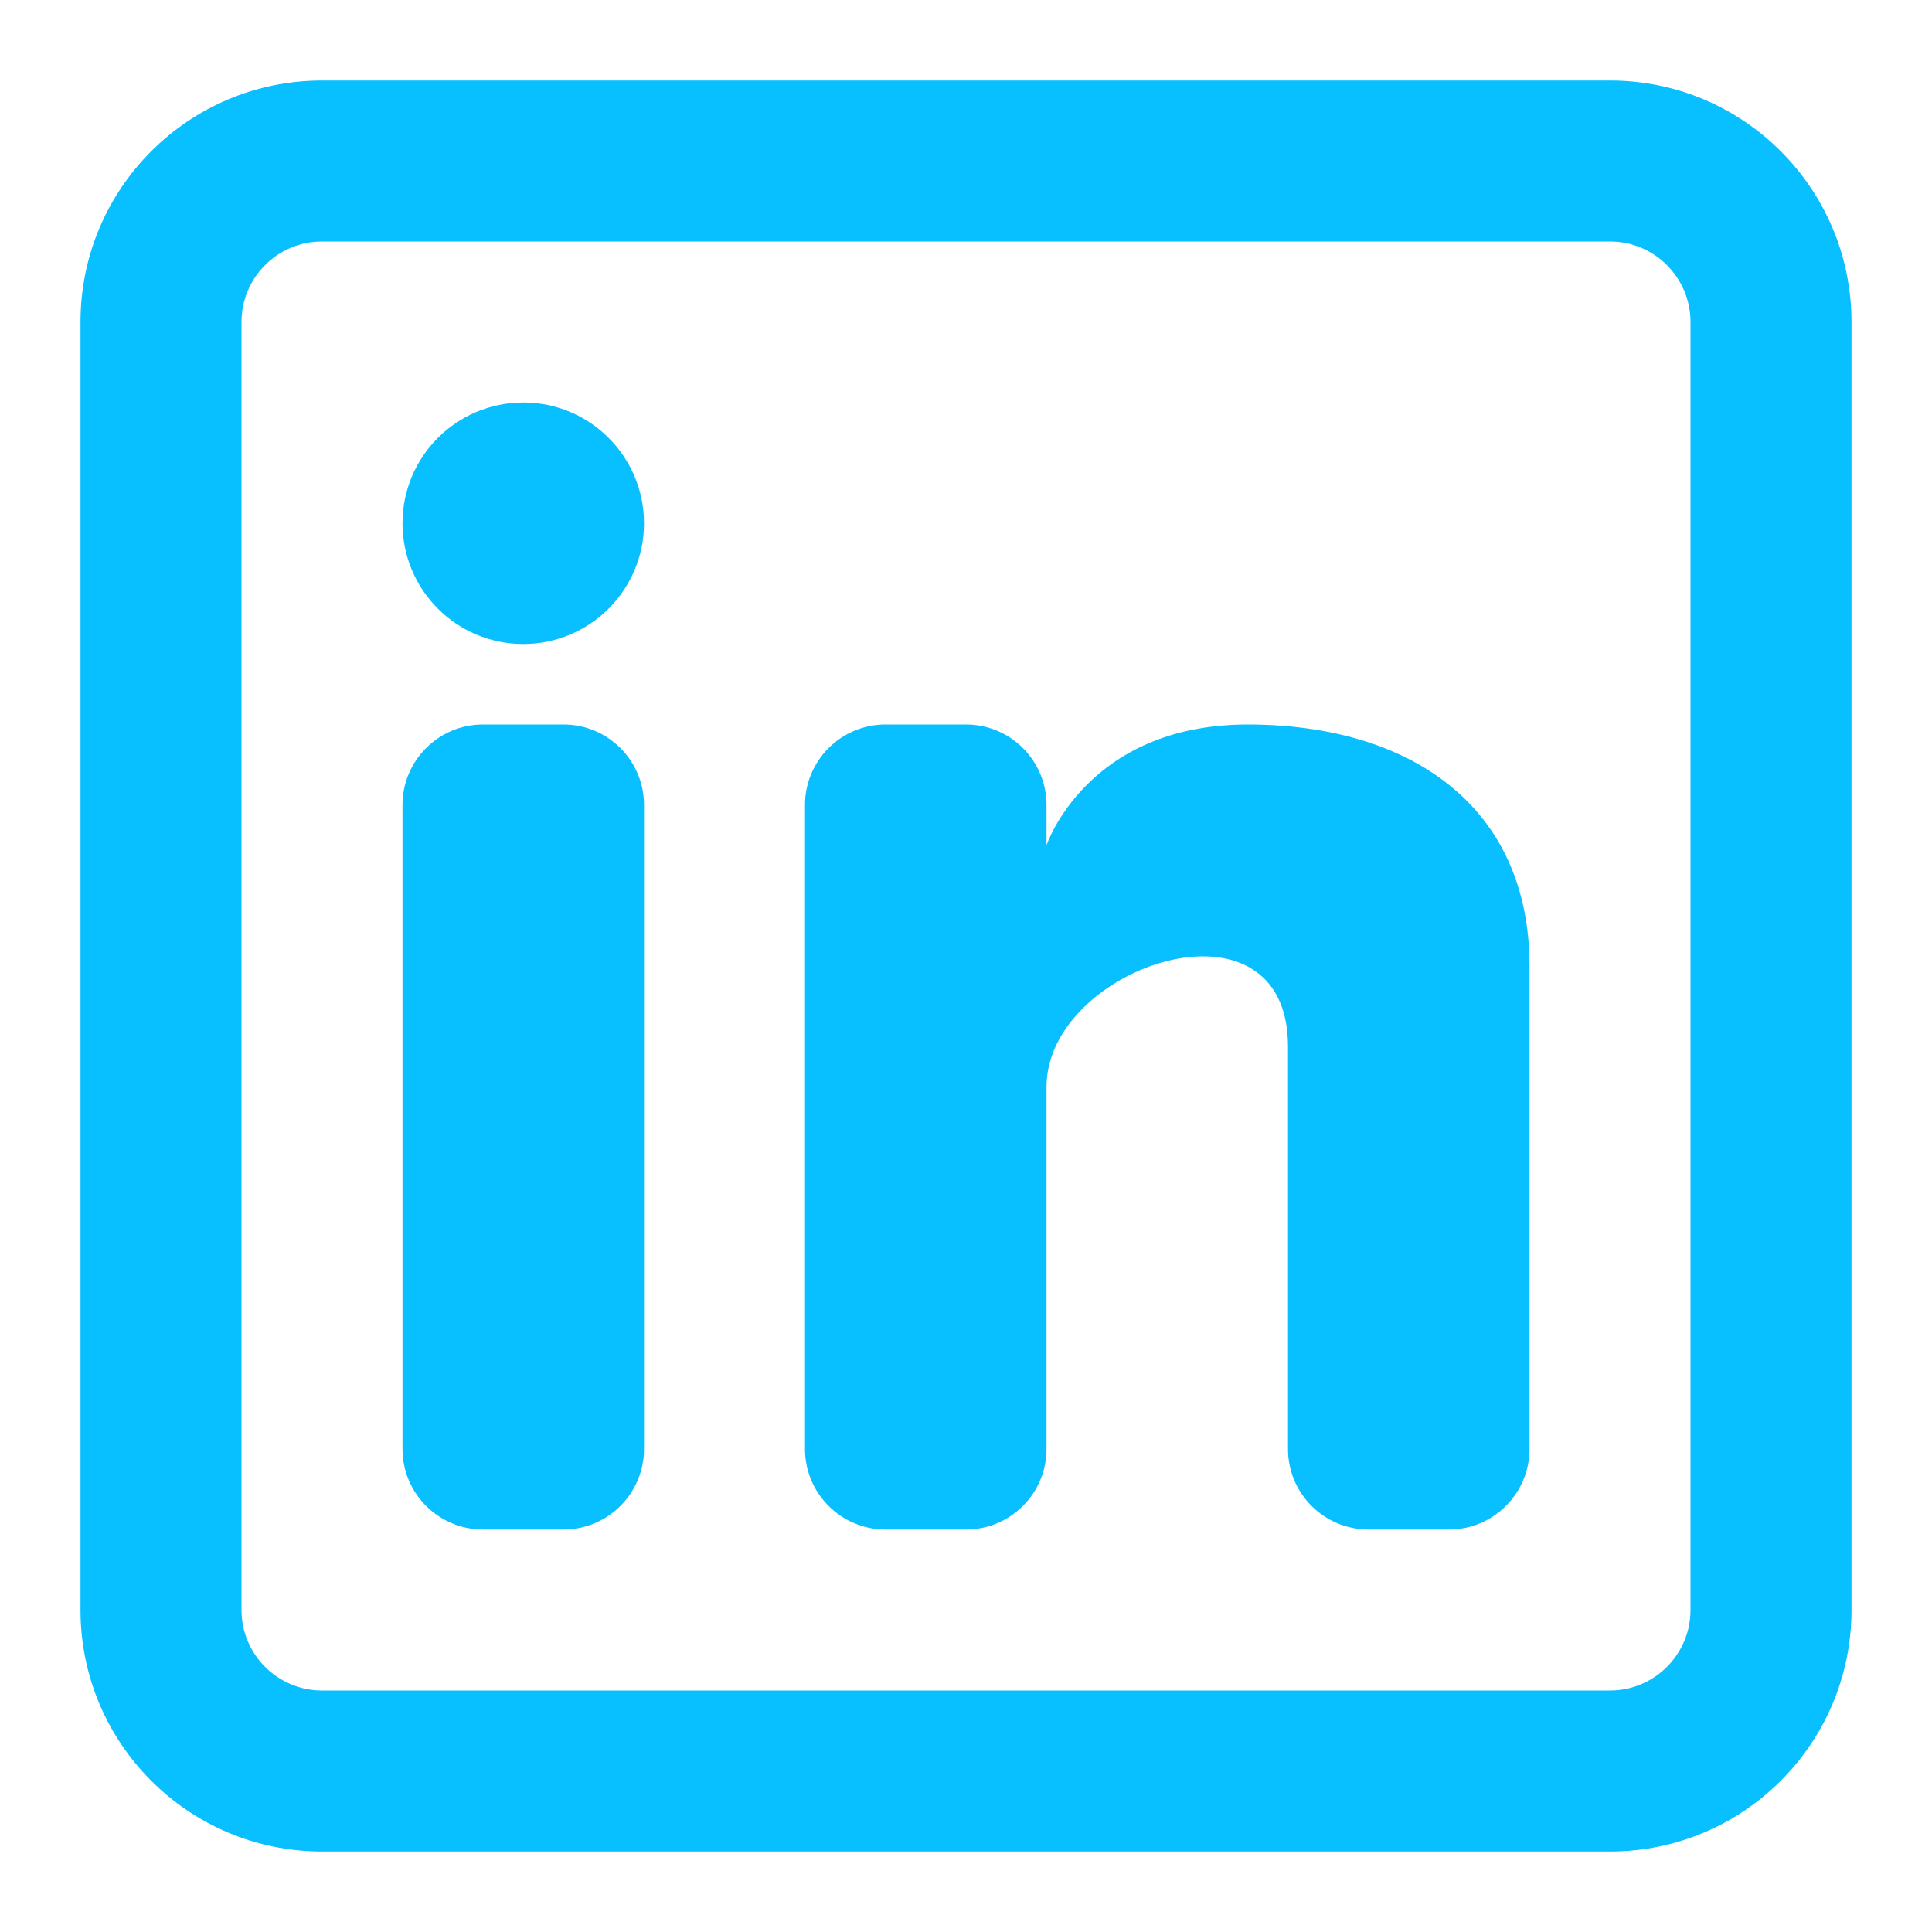
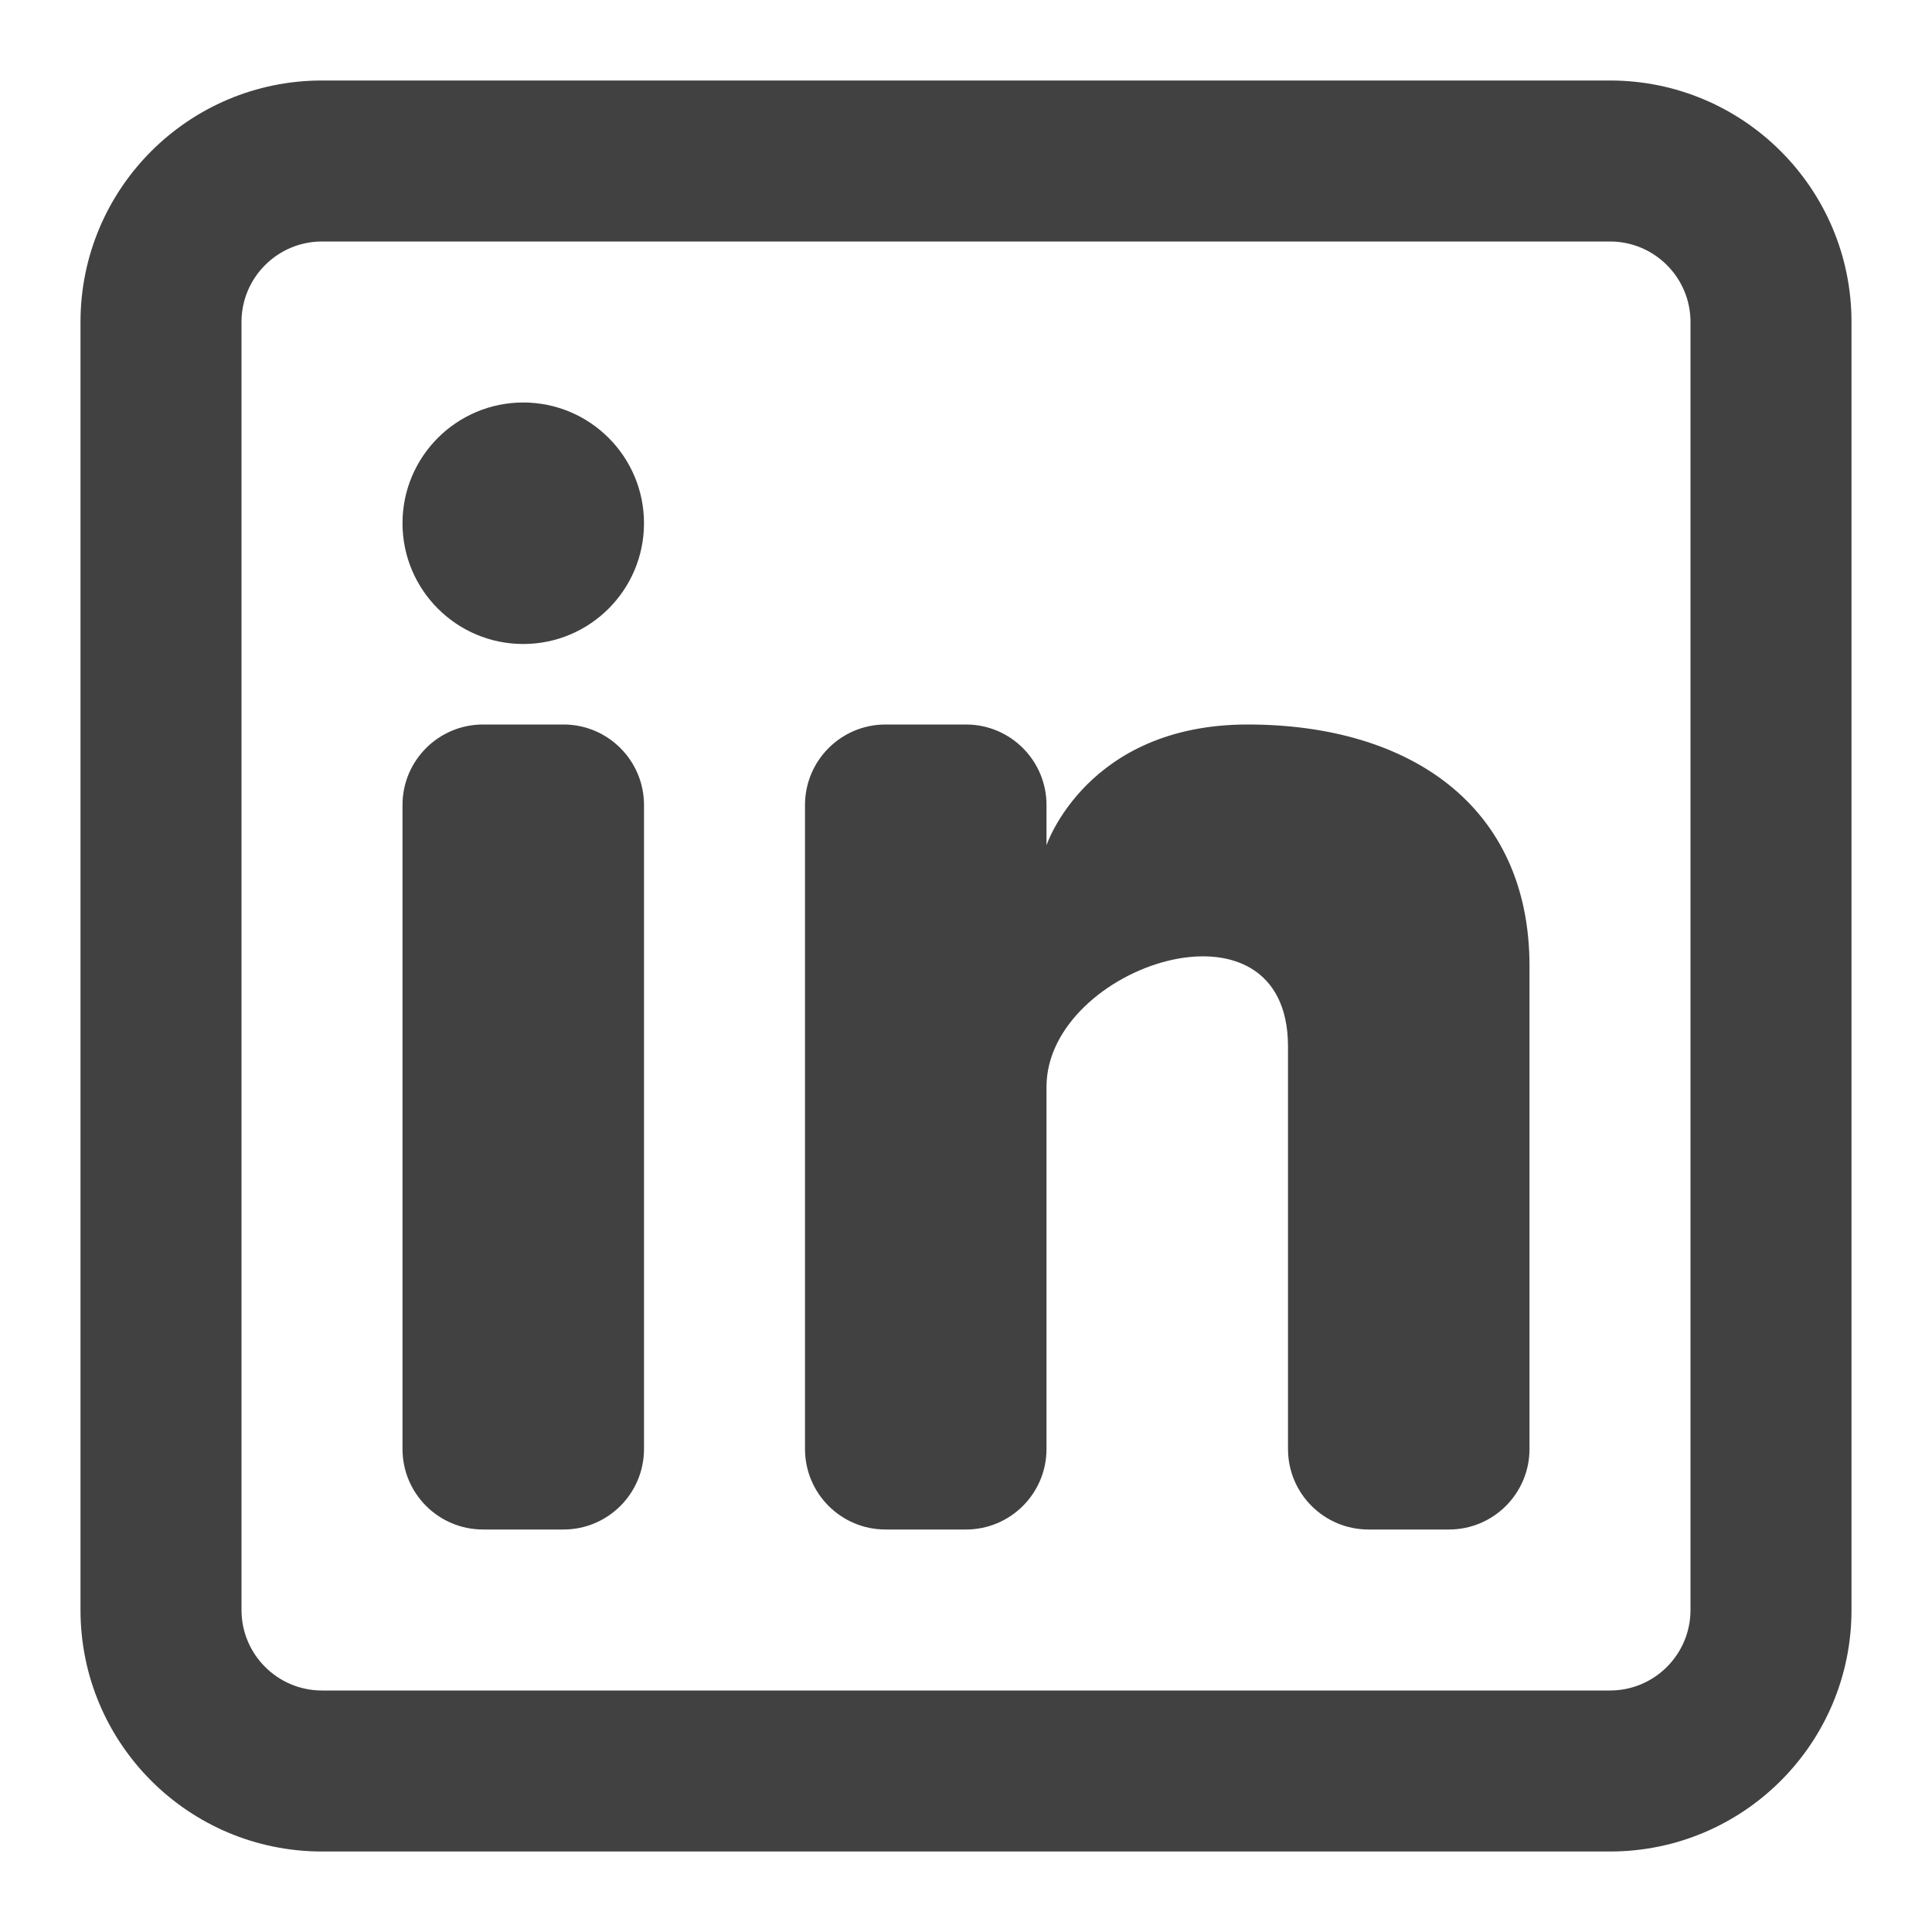
<svg xmlns="http://www.w3.org/2000/svg" width="800px" height="800px" viewBox="0 0 24 24" fill="none">
  <g id="SVGRepo_bgCarrier" stroke-width="0" />
  <g id="SVGRepo_tracerCarrier" stroke-linecap="round" stroke-linejoin="round" />
  <g id="SVGRepo_iconCarrier">
-     <path d="M6.5 8C7.328 8 8 7.328 8 6.5C8 5.672 7.328 5 6.5 5C5.672 5 5 5.672 5 6.5C5 7.328 5.672 8 6.5 8Z" fill="#08bfff" />
-     <path d="M5 10C5 9.448 5.448 9 6 9H7C7.552 9 8 9.448 8 10V18C8 18.552 7.552 19 7 19H6C5.448 19 5 18.552 5 18V10Z" fill="#08bfff" />
-     <path d="M11 19H12C12.552 19 13 18.552 13 18V13.5C13 12 16 11 16 13V18C16 18.553 16.448 19 17 19H18C18.552 19 19 18.552 19 18V12C19 10 17.5 9 15.5 9C13.5 9 13 10.5 13 10.5V10C13 9.448 12.552 9 12 9H11C10.448 9 10 9.448 10 10V18C10 18.552 10.448 19 11 19Z" fill="#08bfff" />
-     <path fill-rule="evenodd" clip-rule="evenodd" d="M20 1C21.657 1 23 2.343 23 4V20C23 21.657 21.657 23 20 23H4C2.343 23 1 21.657 1 20V4C1 2.343 2.343 1 4 1H20ZM20 3C20.552 3 21 3.448 21 4V20C21 20.552 20.552 21 20 21H4C3.448 21 3 20.552 3 20V4C3 3.448 3.448 3 4 3H20Z" fill="#08bfff" />
+     <path d="M6.5 8C7.328 8 8 7.328 8 6.5C8 5.672 7.328 5 6.5 5C5.672 5 5 5.672 5 6.5C5 7.328 5.672 8 6.5 8Z" fill="#414141" />
+     <path d="M5 10C5 9.448 5.448 9 6 9H7C7.552 9 8 9.448 8 10V18C8 18.552 7.552 19 7 19H6C5.448 19 5 18.552 5 18V10Z" fill="#414141" />
+     <path d="M11 19H12C12.552 19 13 18.552 13 18V13.5C13 12 16 11 16 13V18C16 18.553 16.448 19 17 19H18C18.552 19 19 18.552 19 18V12C19 10 17.5 9 15.5 9C13.5 9 13 10.5 13 10.5V10C13 9.448 12.552 9 12 9H11C10.448 9 10 9.448 10 10V18C10 18.552 10.448 19 11 19Z" fill="#414141" />
+     <path fill-rule="evenodd" clip-rule="evenodd" d="M20 1C21.657 1 23 2.343 23 4V20C23 21.657 21.657 23 20 23H4C2.343 23 1 21.657 1 20V4C1 2.343 2.343 1 4 1H20ZM20 3C20.552 3 21 3.448 21 4V20C21 20.552 20.552 21 20 21H4C3.448 21 3 20.552 3 20V4C3 3.448 3.448 3 4 3H20Z" fill="#414141" />
  </g>
</svg>
